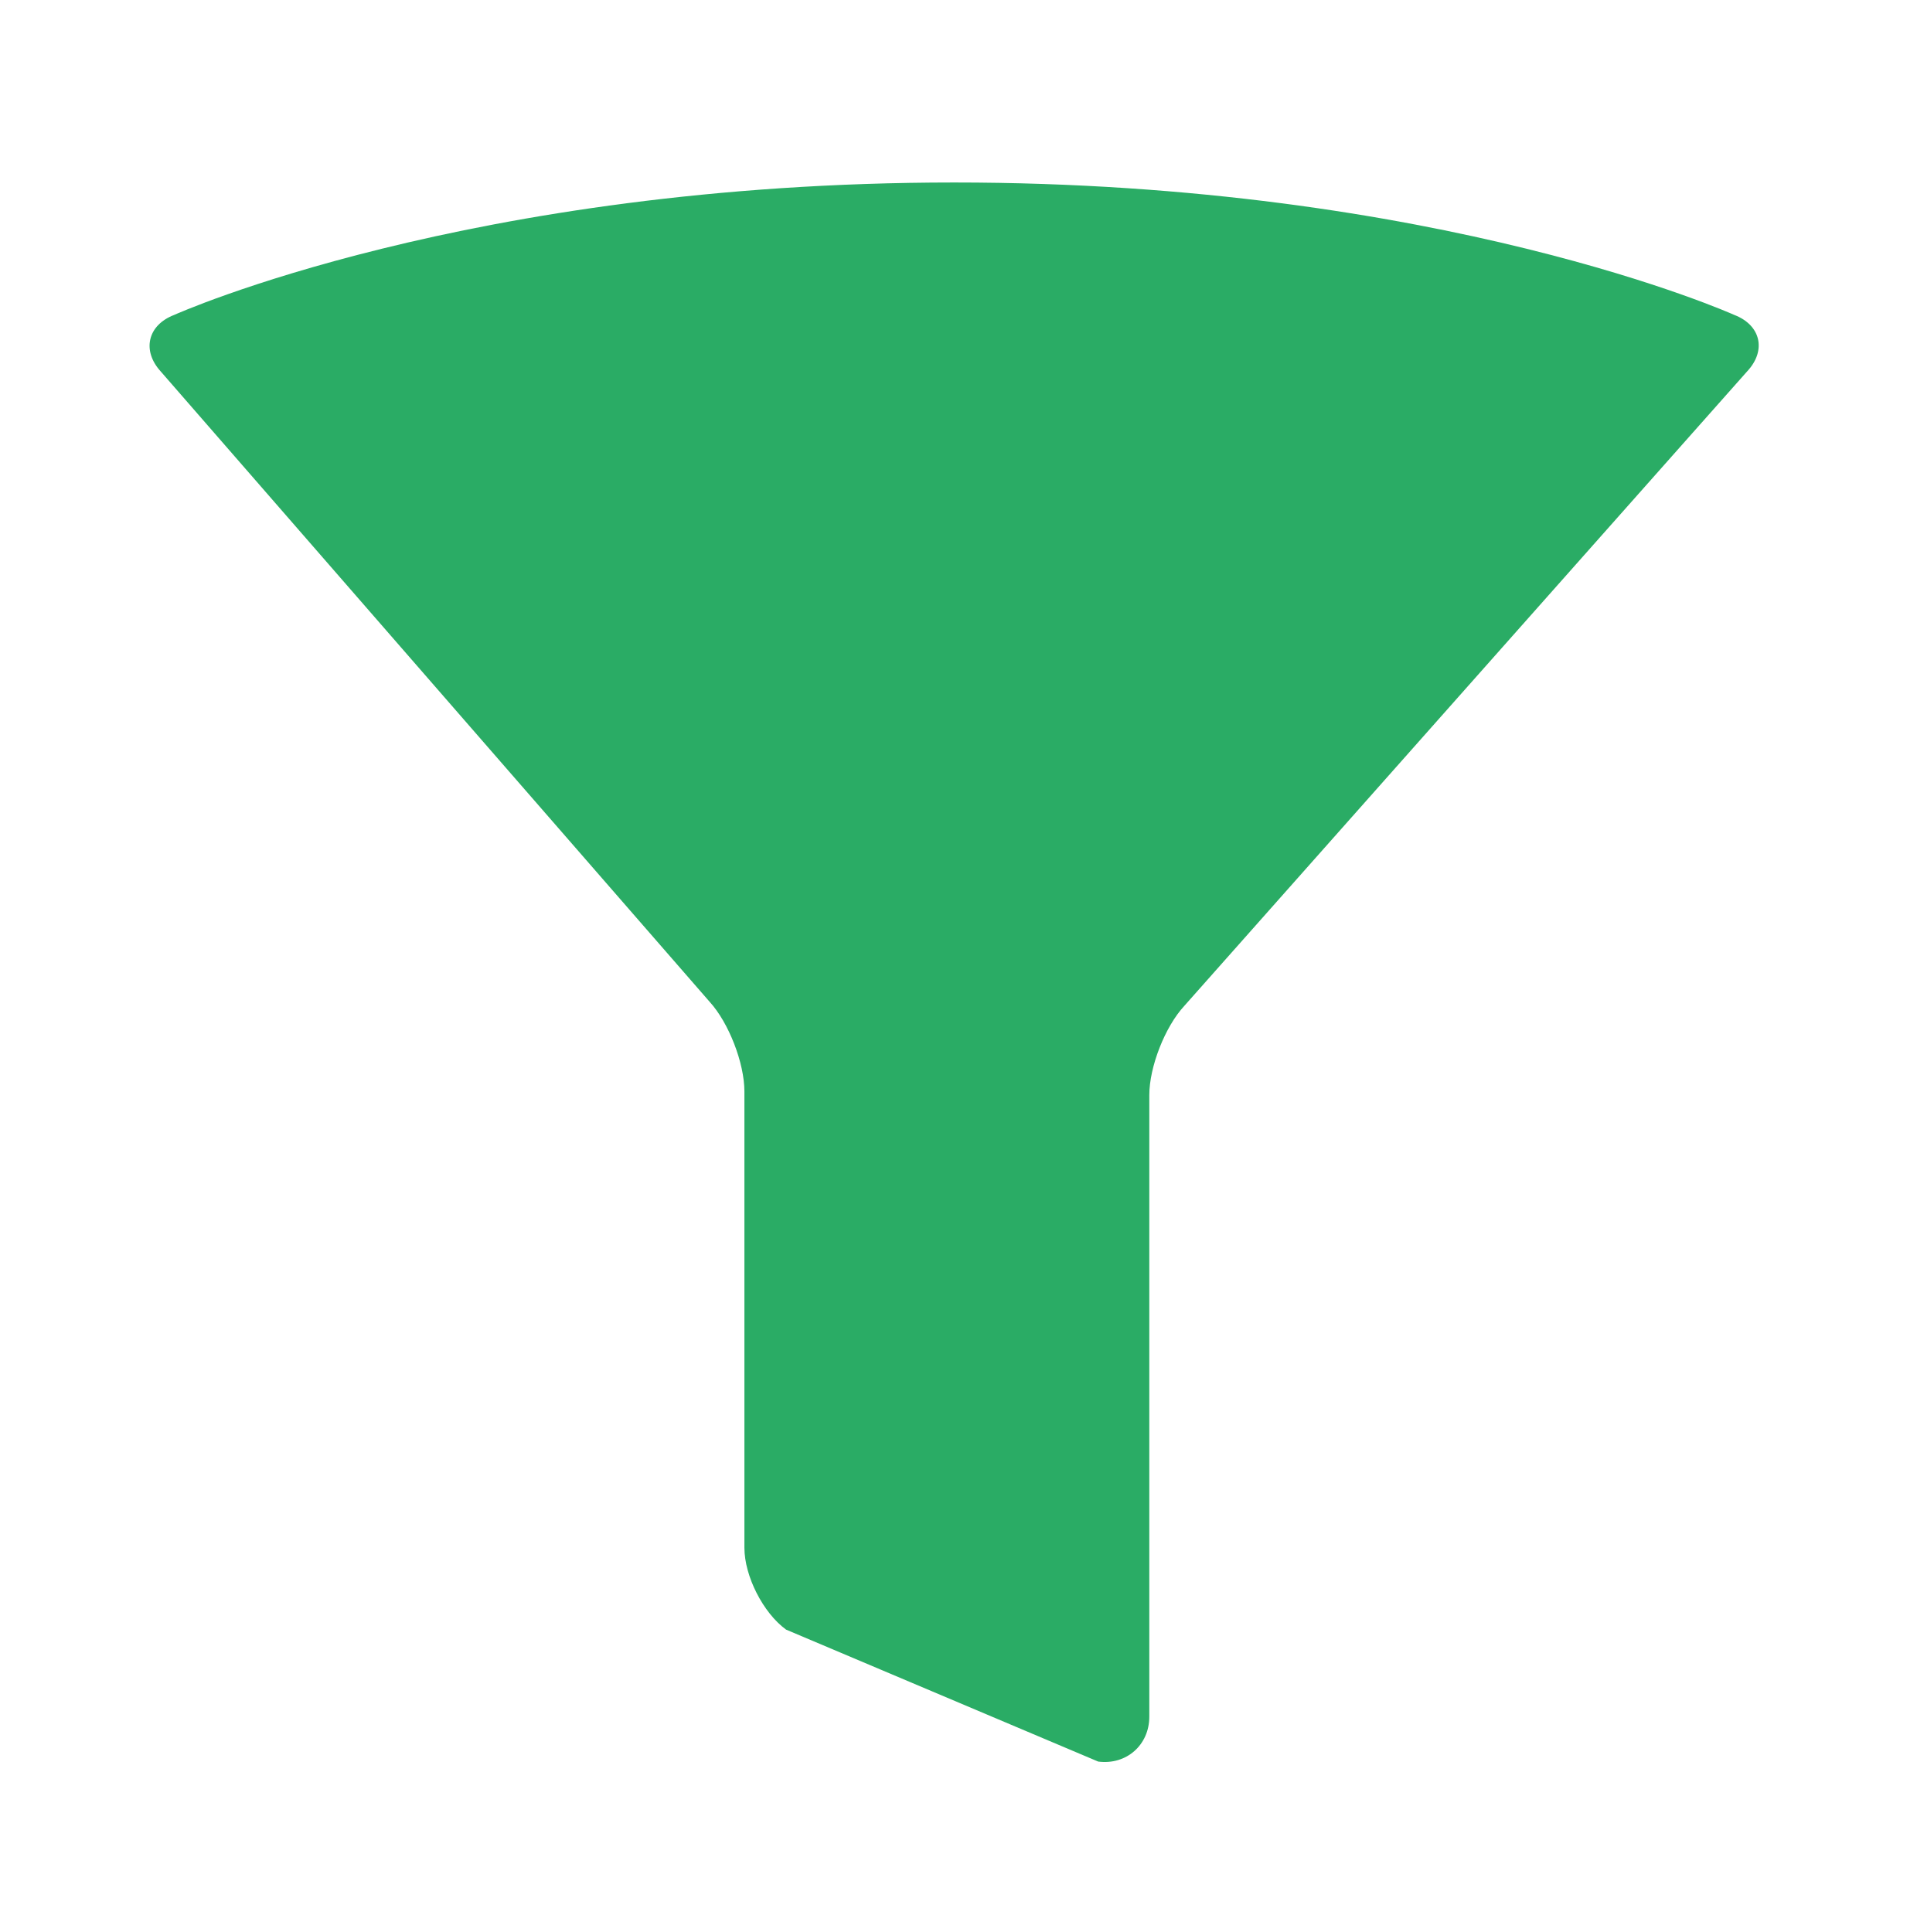
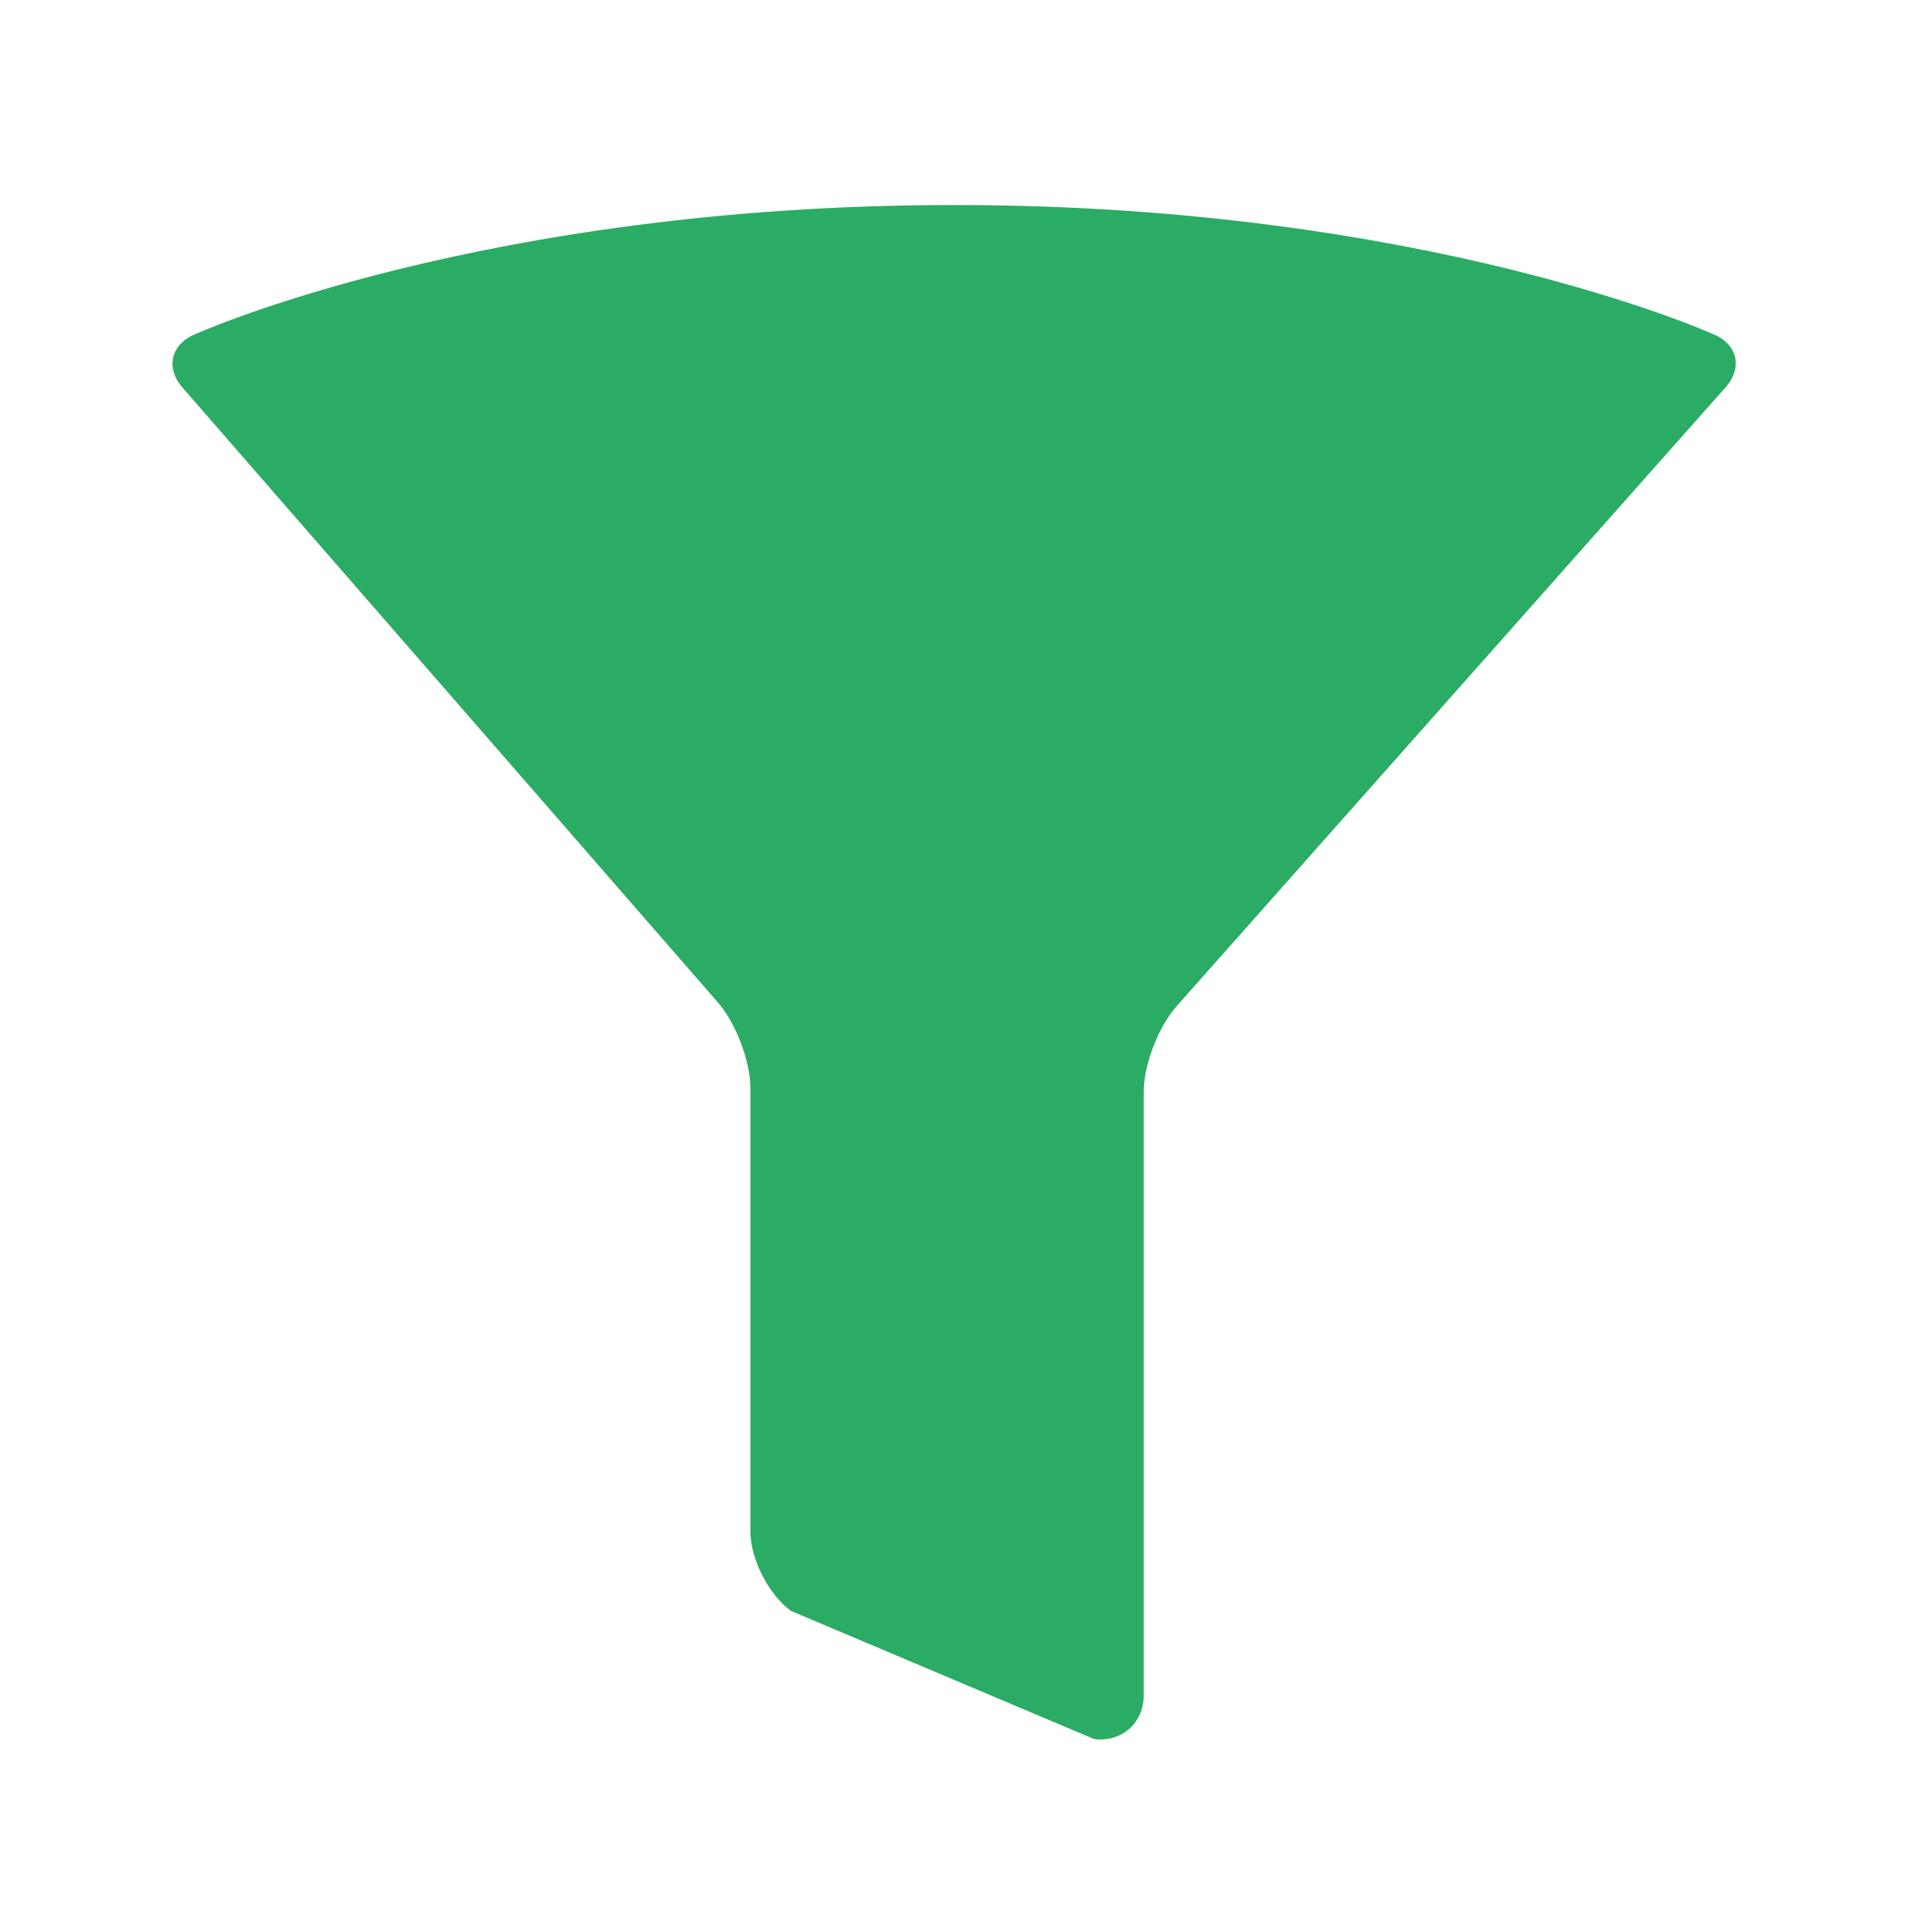
<svg xmlns="http://www.w3.org/2000/svg" version="1.1" id="Layer_1" x="0px" y="0px" width="744px" height="750px" viewBox="0 0 744 750" enable-background="new 0 0 744 750" xml:space="preserve">
  <defs>
	
	
		</defs>
  <g id="layer1" opacity="0.9">
    <g>
      <g id="g7561_6_">
        <g id="path3346_8_">
-           <path fill="#13A354" d="M62.381,144.199c-7.41-8.13-5.069-18.002,5.203-21.938c0,0,114.165-51.416,302.731-51.418      s302.774,51.413,302.774,51.413c10.272,3.935,12.556,13.754,5.076,21.819L459.652,390.468c-7.48,8.065-13.6,23.664-13.6,34.664      v241.286c0,11-8.925,18.841-19.833,17.424L305.08,632.614c-8.894-6.472-16.171-20.768-16.171-31.768V423.703      c0-11-6.063-26.652-13.473-34.781L62.381,144.199z" />
+           <path fill="#13A354" d="M71.165,150.852c-7.199-7.898-4.924-17.488,5.055-21.312c0,0,110.908-49.949,294.095-49.951      s294.137,49.946,294.137,49.946c9.979,3.823,12.198,13.362,4.931,21.197L457.103,390.096      c-7.267,7.835-13.212,22.989-13.212,33.675v234.403c0,10.686-8.67,18.304-19.267,16.927l-117.683-49.767      c-8.64-6.287-15.71-20.176-15.71-30.862v-172.09c0-10.686-5.89-25.892-13.089-33.789L71.165,150.852z" />
        </g>
      </g>
    </g>
  </g>
</svg>
